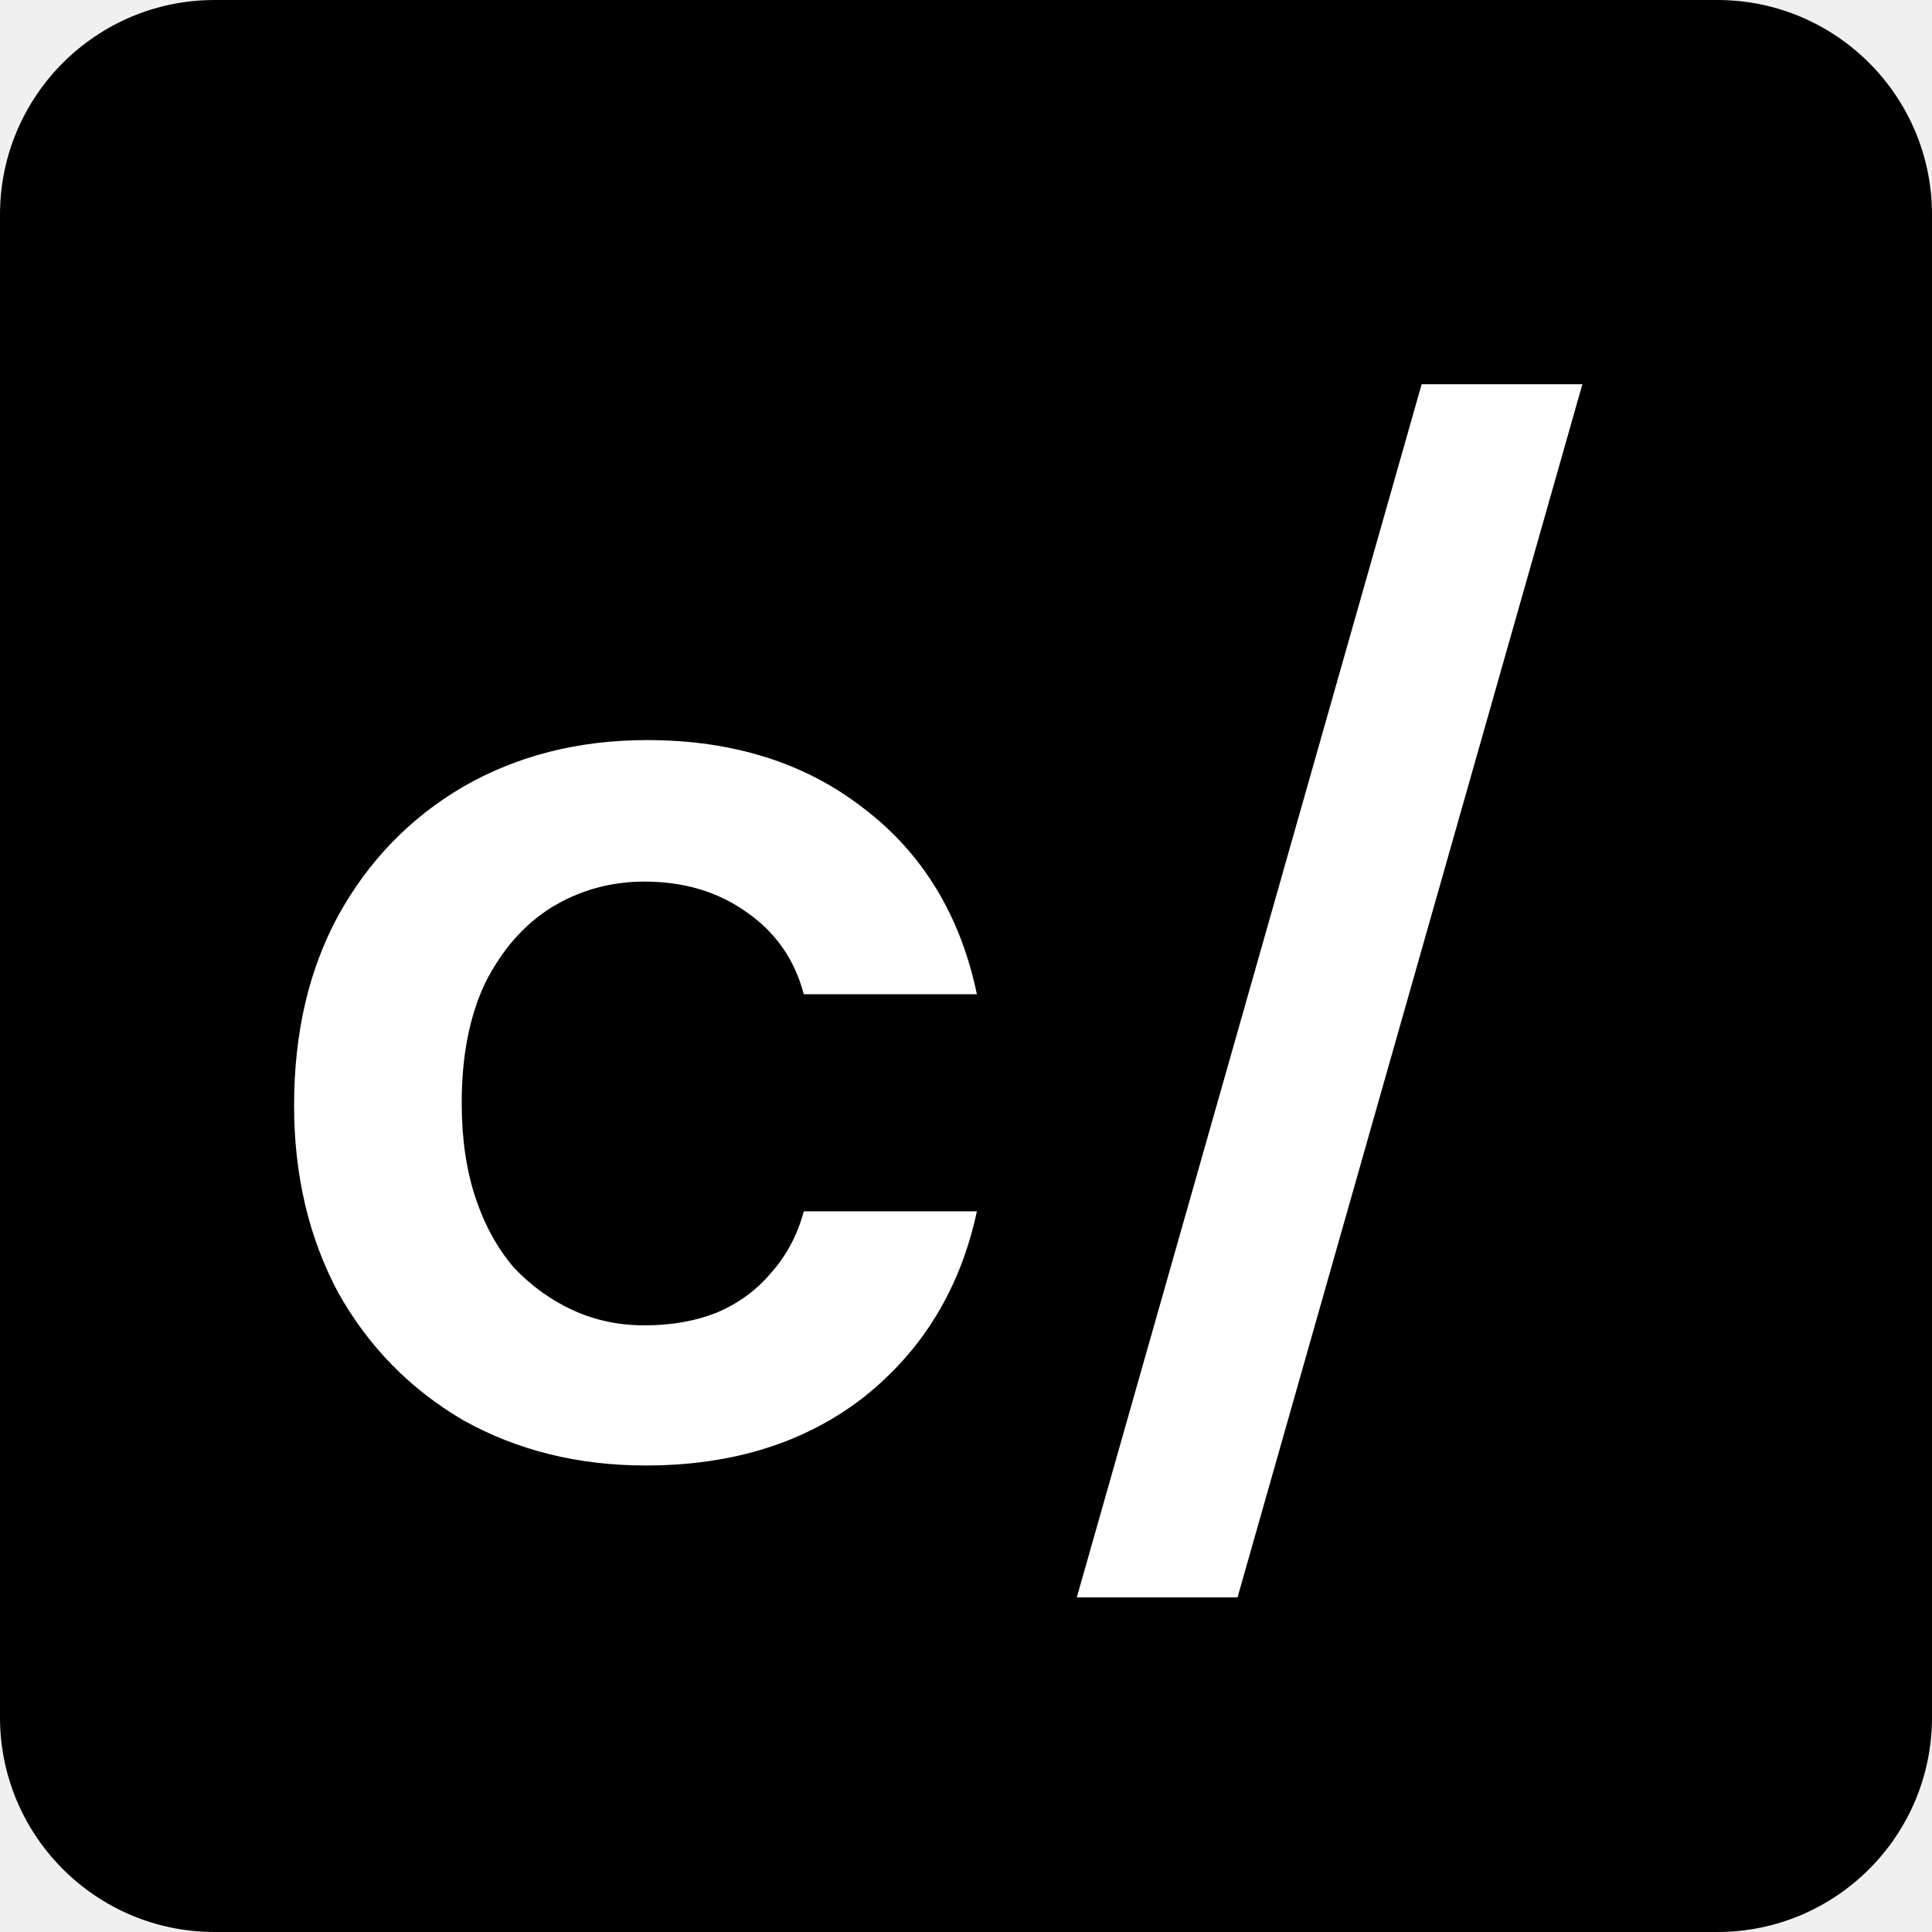
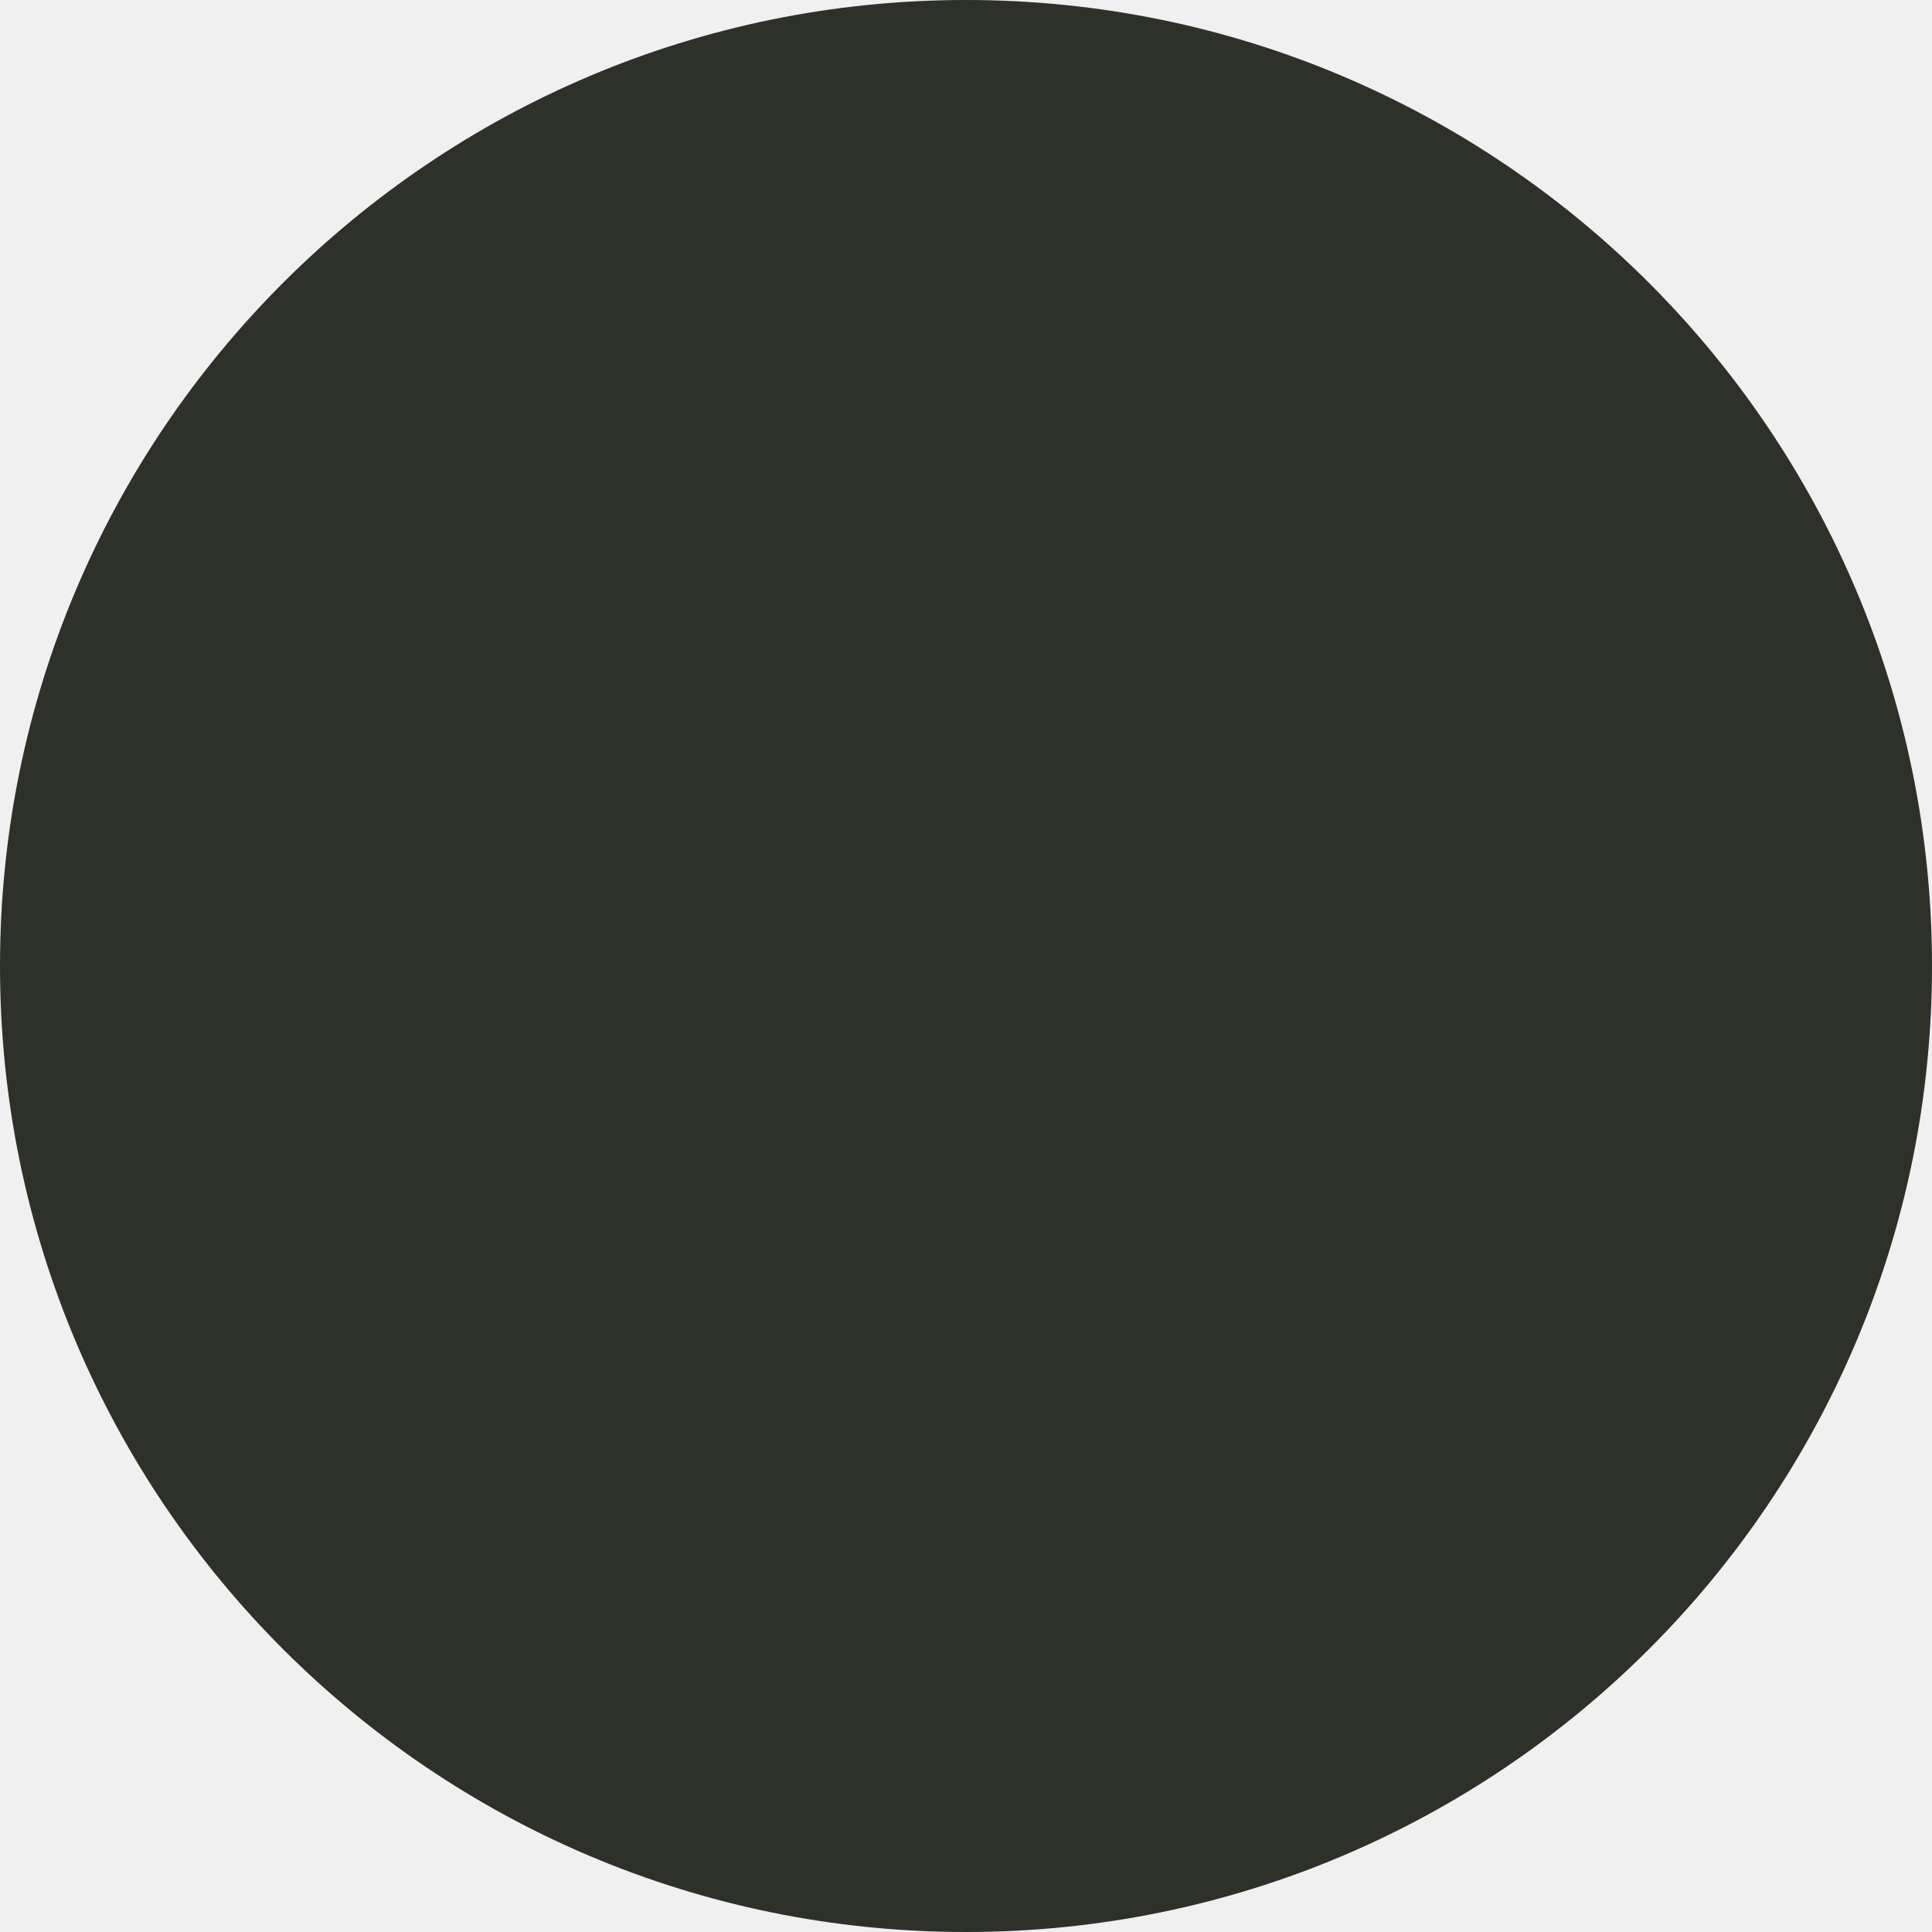
<svg xmlns="http://www.w3.org/2000/svg" viewBox="0 0 180 180" fill="none">
  <style>
    :root { color-scheme: light dark; }
-       .favicon__txt { fill: white; }
-       .favicon__bg { fill: black; }
+       .favicon__txt { fill: #f6f2ef; }
+       .favicon__bg { fill: #2d312a; }

    @media (prefers-color-scheme: dark) {
-       .favicon__txt { fill: black; }
-       .favicon__bg { fill: white; }
+       .favicon__txt { fill: #2d312a; }
+       .favicon__bg { fill: #f6f2ef; }
    }
  </style>
-   <rect class="favicon__bg" width="100%" height="100%" rx="20" />
-   <path class="favicon__txt" d="M60.168 136.536C53.853 136.536 48.179 135.128 43.144 132.312C38.195 129.411 34.312 125.443 31.496 120.408C28.765 115.288 27.4 109.485 27.4 103C27.4 96.259 28.765 90.371 31.496 85.336C34.312 80.216 38.195 76.205 43.144 73.304C48.179 70.403 53.896 68.952 60.296 68.952C68.317 68.952 75.059 71.085 80.52 75.352C85.981 79.533 89.48 85.293 91.016 92.632H74.888C74.035 89.389 72.243 86.829 69.512 84.952C66.867 83.075 63.709 82.136 60.04 82.136C56.883 82.136 53.981 82.947 51.336 84.568C48.776 86.189 46.728 88.536 45.192 91.608C43.741 94.68 43.016 98.392 43.016 102.744C43.016 106.072 43.443 109.016 44.296 111.576C45.149 114.136 46.344 116.312 47.88 118.104C49.501 119.811 51.336 121.133 53.384 122.072C55.432 123.011 57.651 123.48 60.04 123.48C62.515 123.48 64.733 123.096 66.696 122.328C68.744 121.475 70.451 120.237 71.816 118.616C73.267 116.995 74.291 115.075 74.888 112.856H91.016C89.48 120.024 85.981 125.784 80.52 130.136C75.059 134.403 68.275 136.536 60.168 136.536ZM100.322 148.824L132.45 35.8H147.426L115.298 148.824H100.322Z" />
+   <rect class="favicon__bg" width="100%" height="100%" rx="100" />
</svg>
